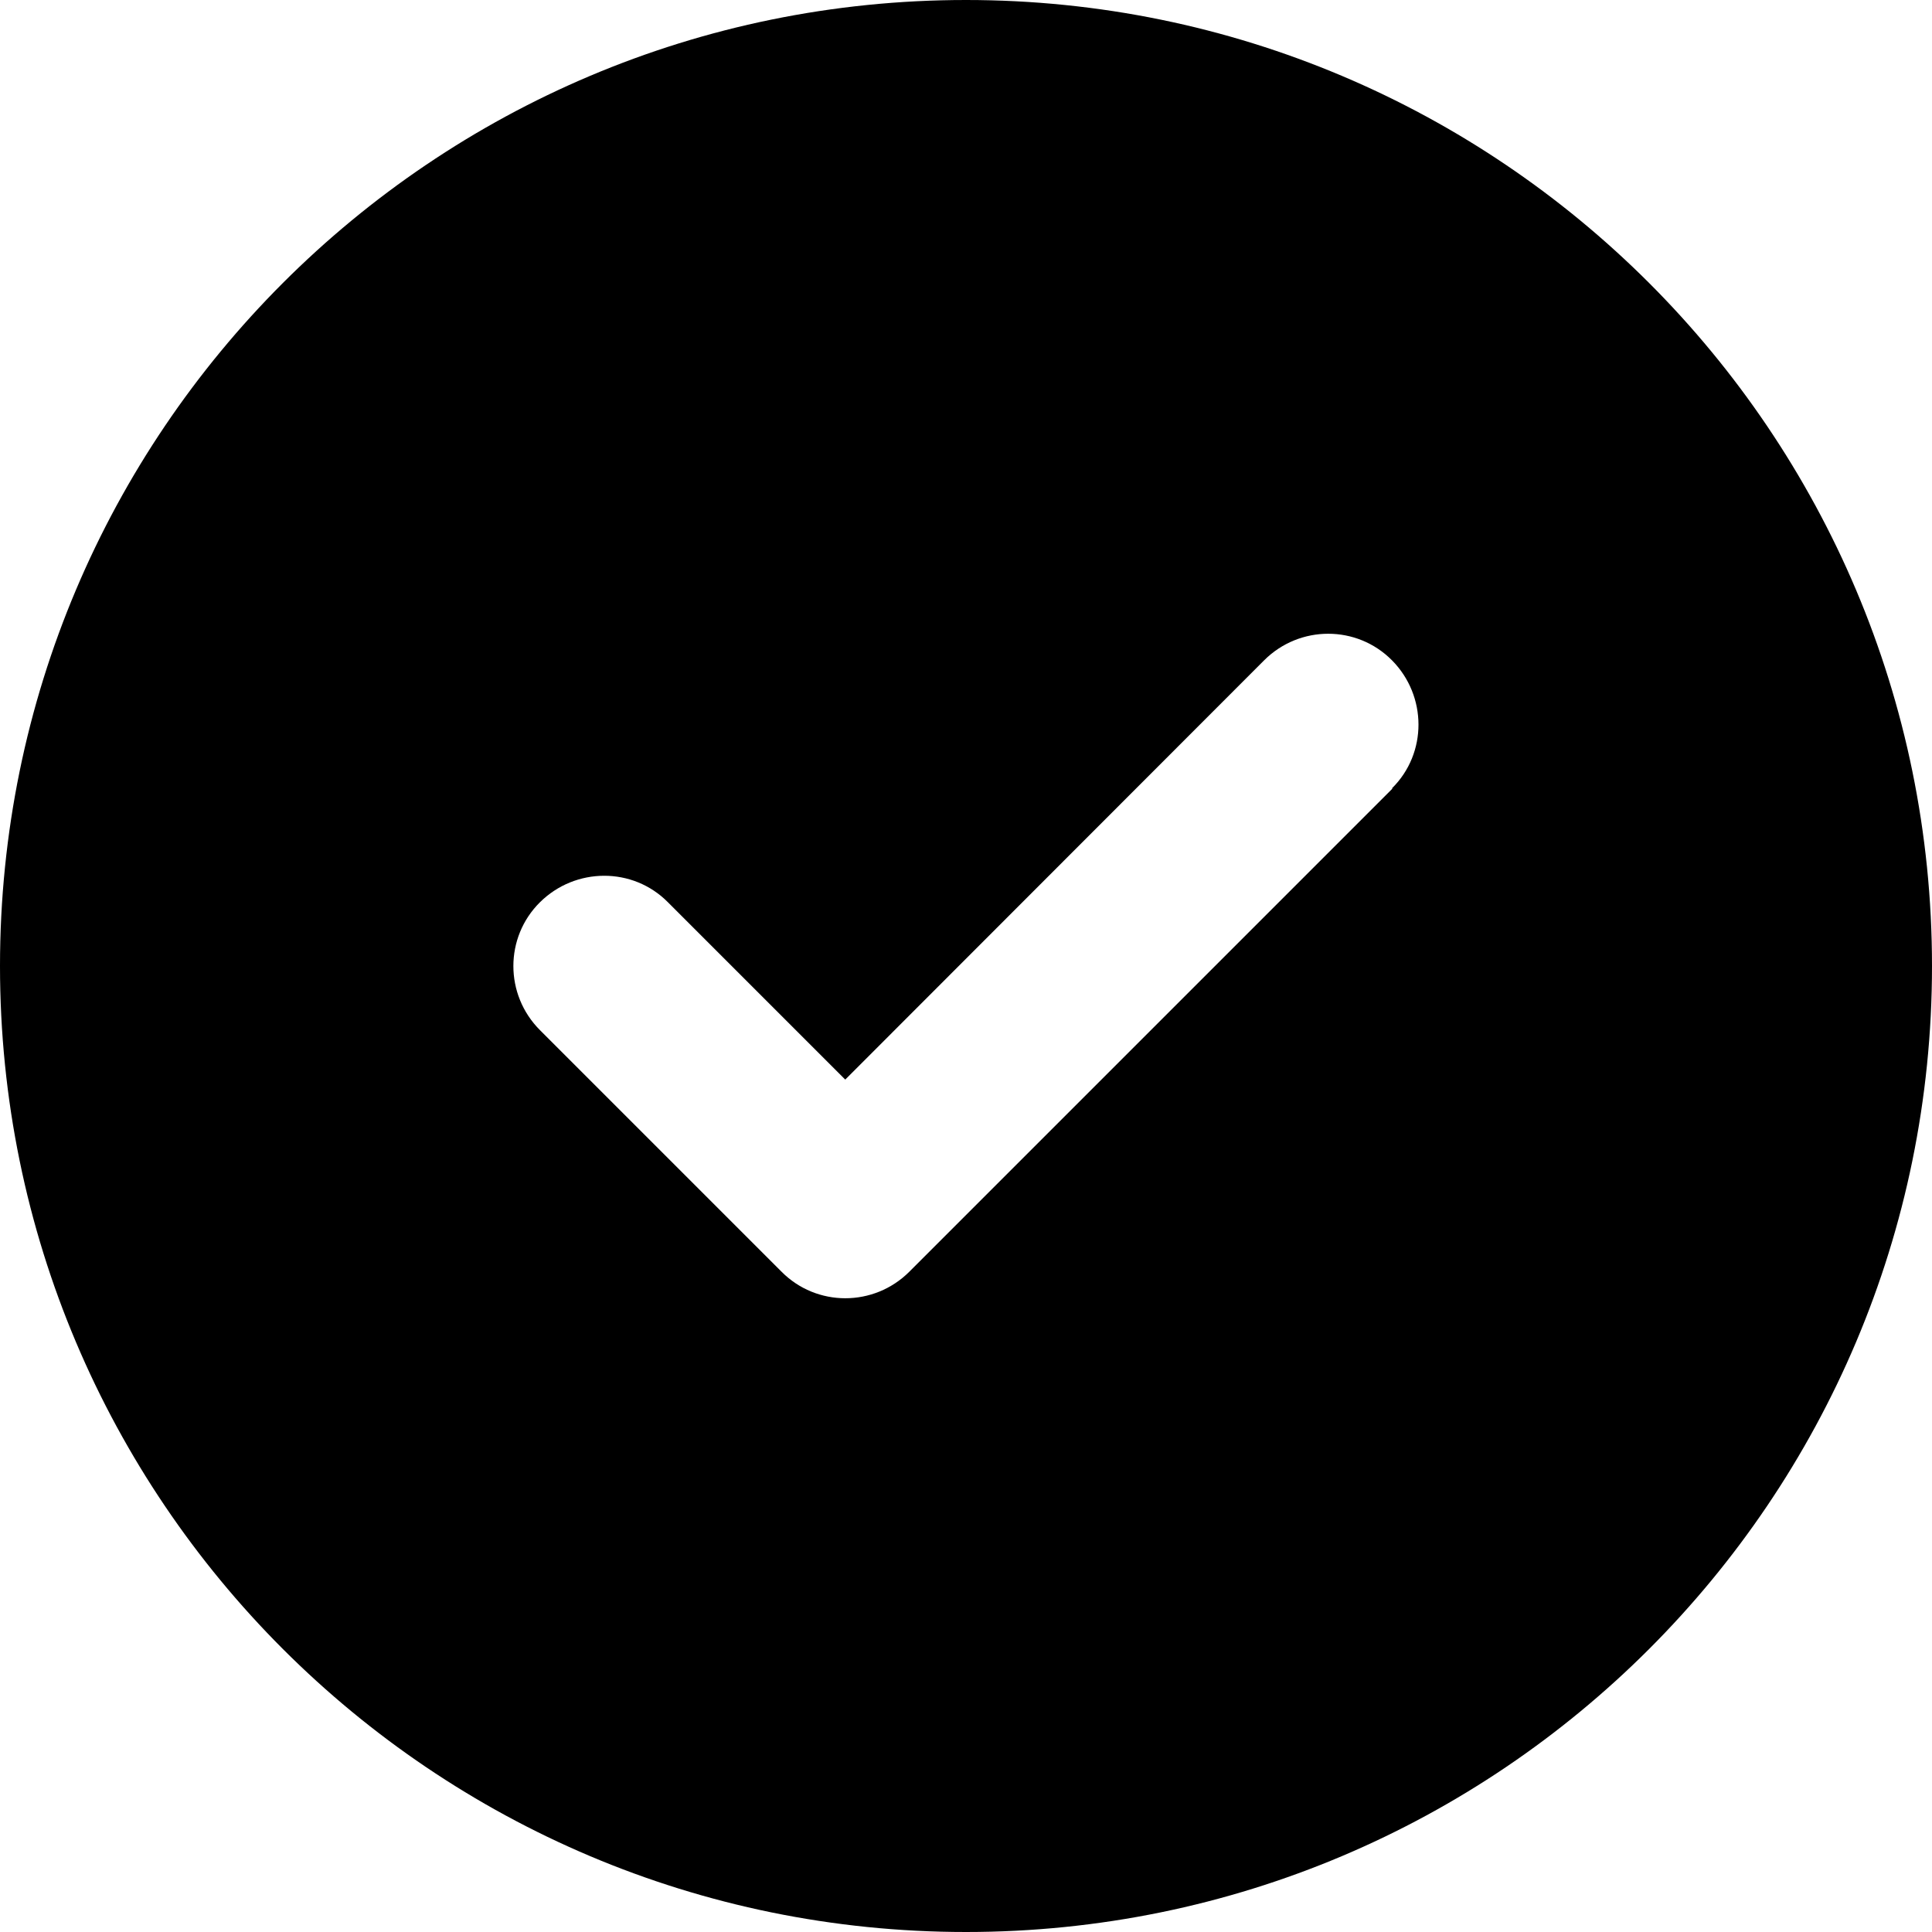
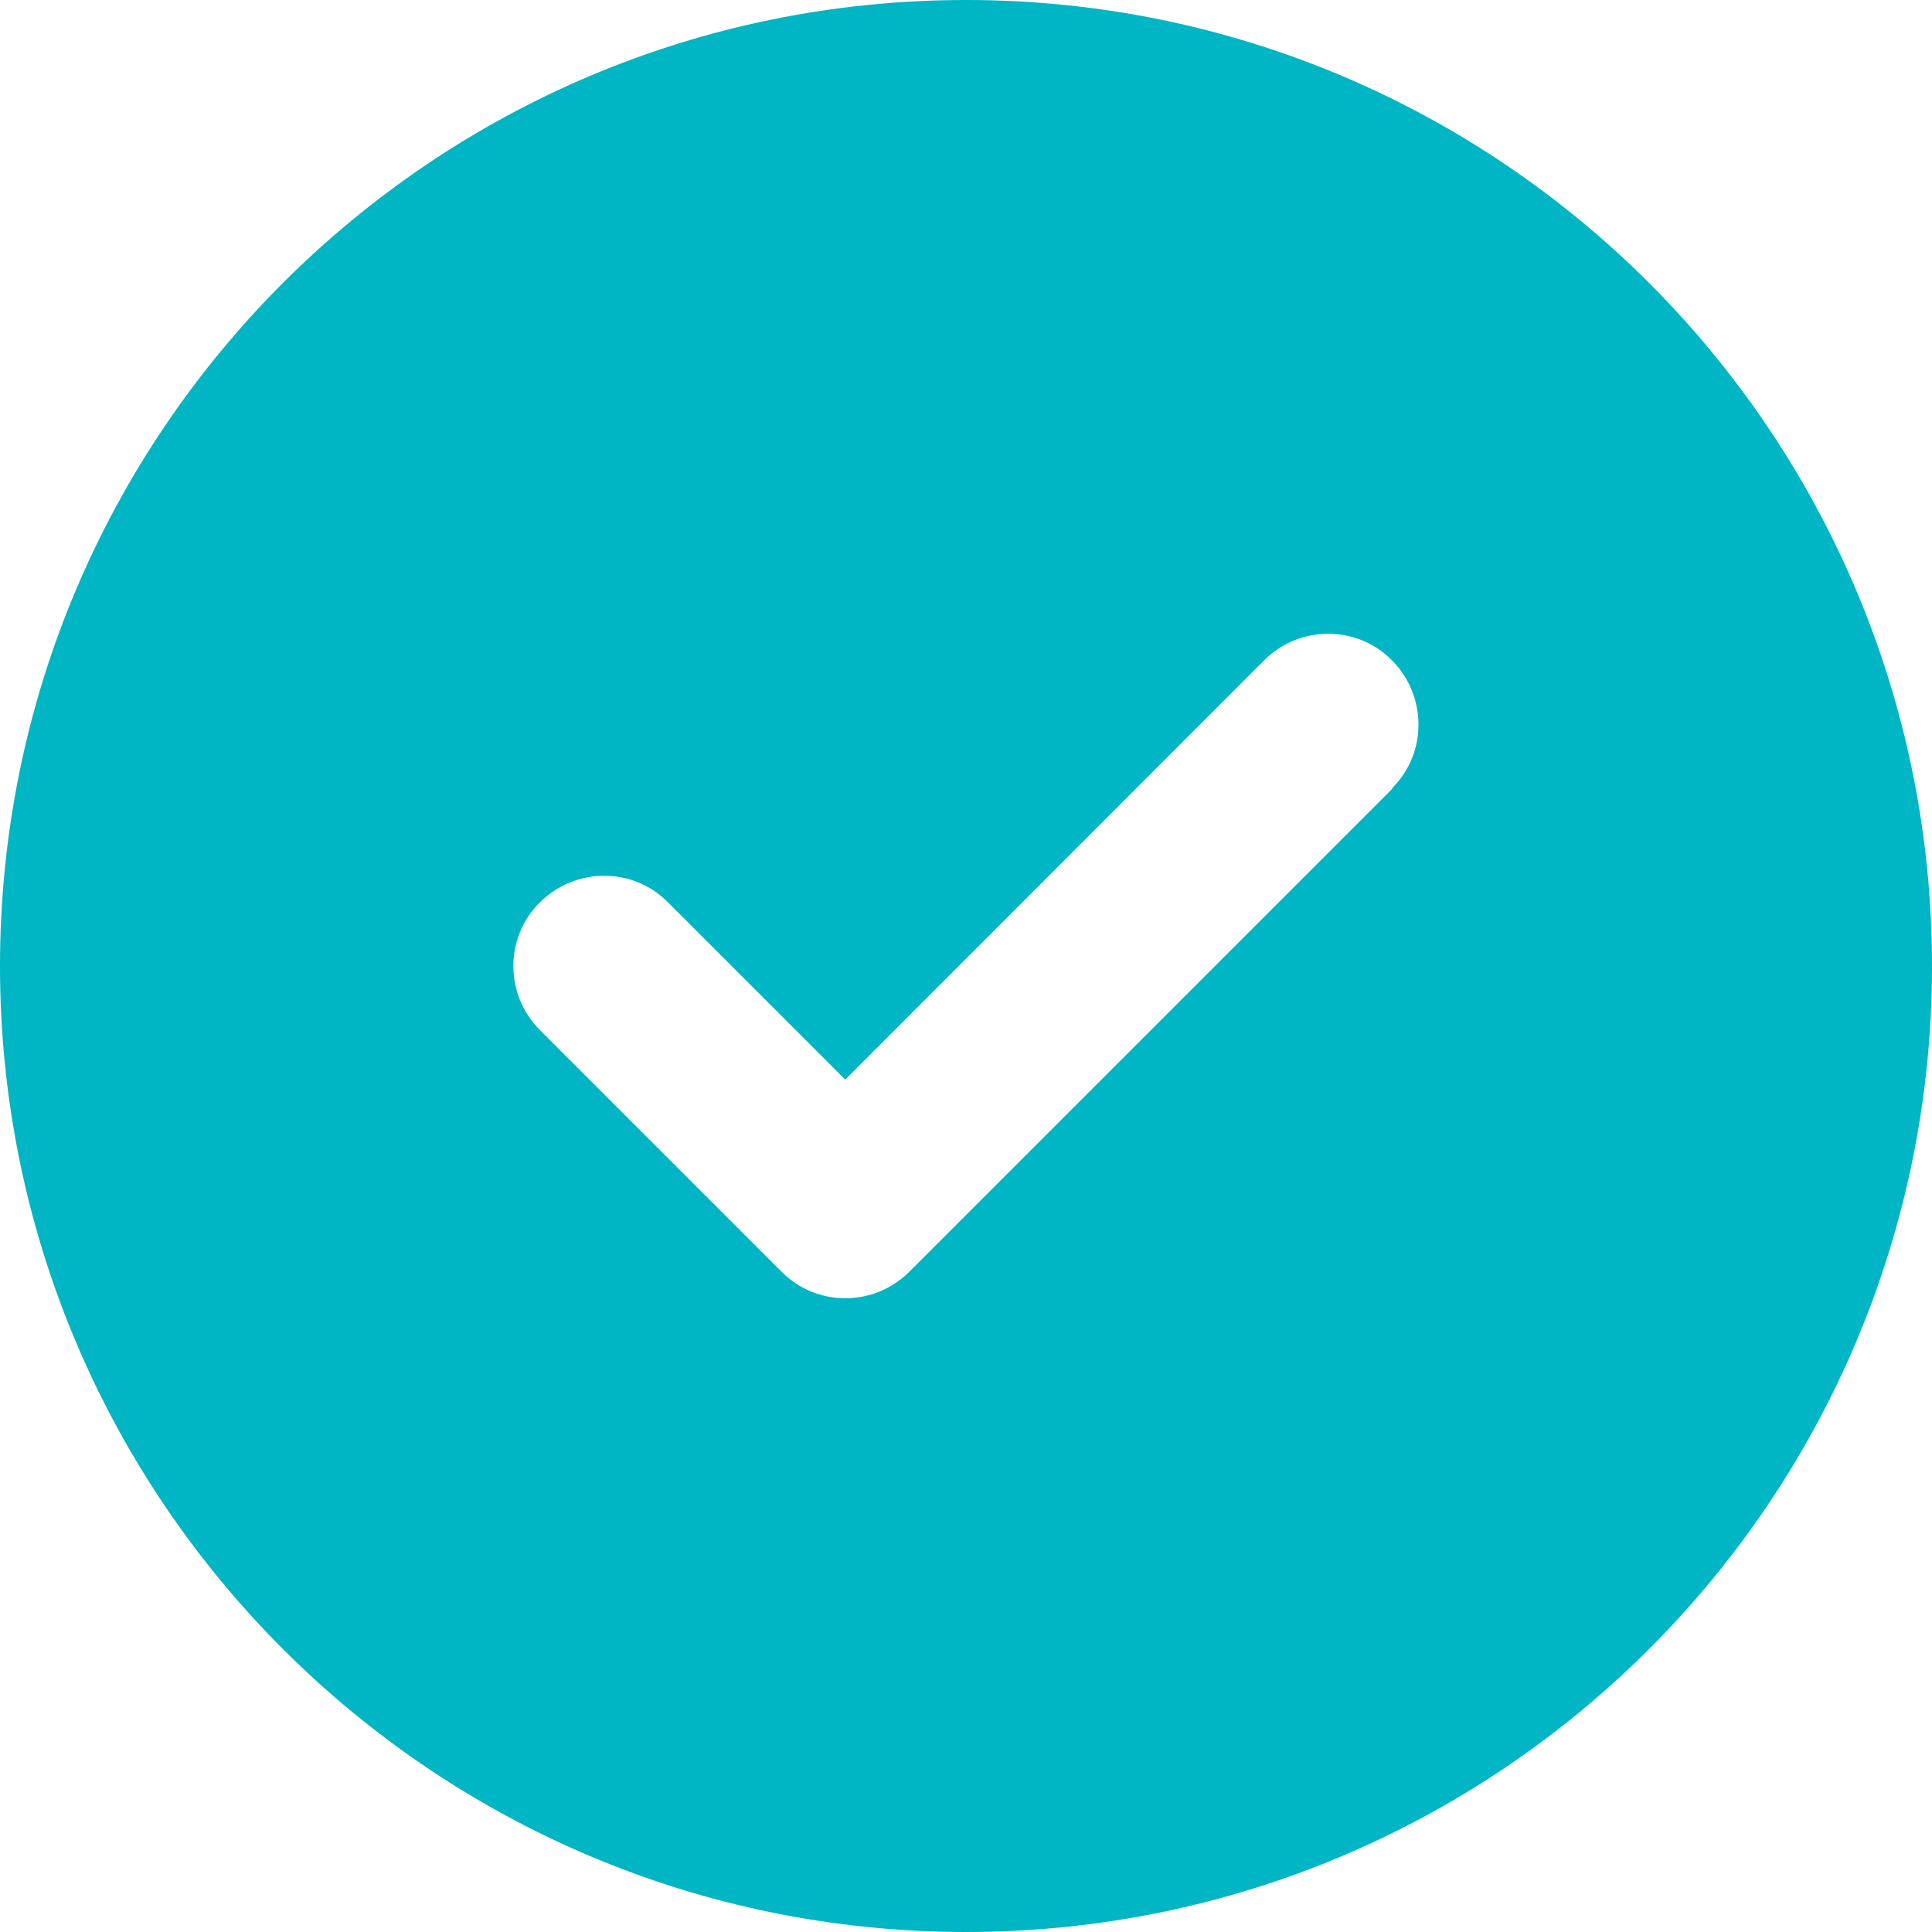
<svg xmlns="http://www.w3.org/2000/svg" viewBox="0 0 512 512">
-   <path d="M256 512A256 256 0 1 0 256 0a256 256 0 1 0 0 512zM369 209L241 337c-9.4 9.4-24.6 9.4-33.9 0l-64-64c-9.4-9.4-9.4-24.6 0-33.9s24.6-9.4 33.9 0l47 47L335 175c9.4-9.4 24.6-9.4 33.9 0s9.4 24.6 0 33.9z" />
+   <path fill="#00B5C4" d="M256 512A256 256 0 1 0 256 0a256 256 0 1 0 0 512zM369 209L241 337c-9.4 9.4-24.6 9.4-33.9 0l-64-64c-9.4-9.4-9.4-24.6 0-33.9s24.6-9.4 33.9 0l47 47L335 175c9.4-9.4 24.6-9.4 33.9 0s9.4 24.6 0 33.9z" />
</svg>
